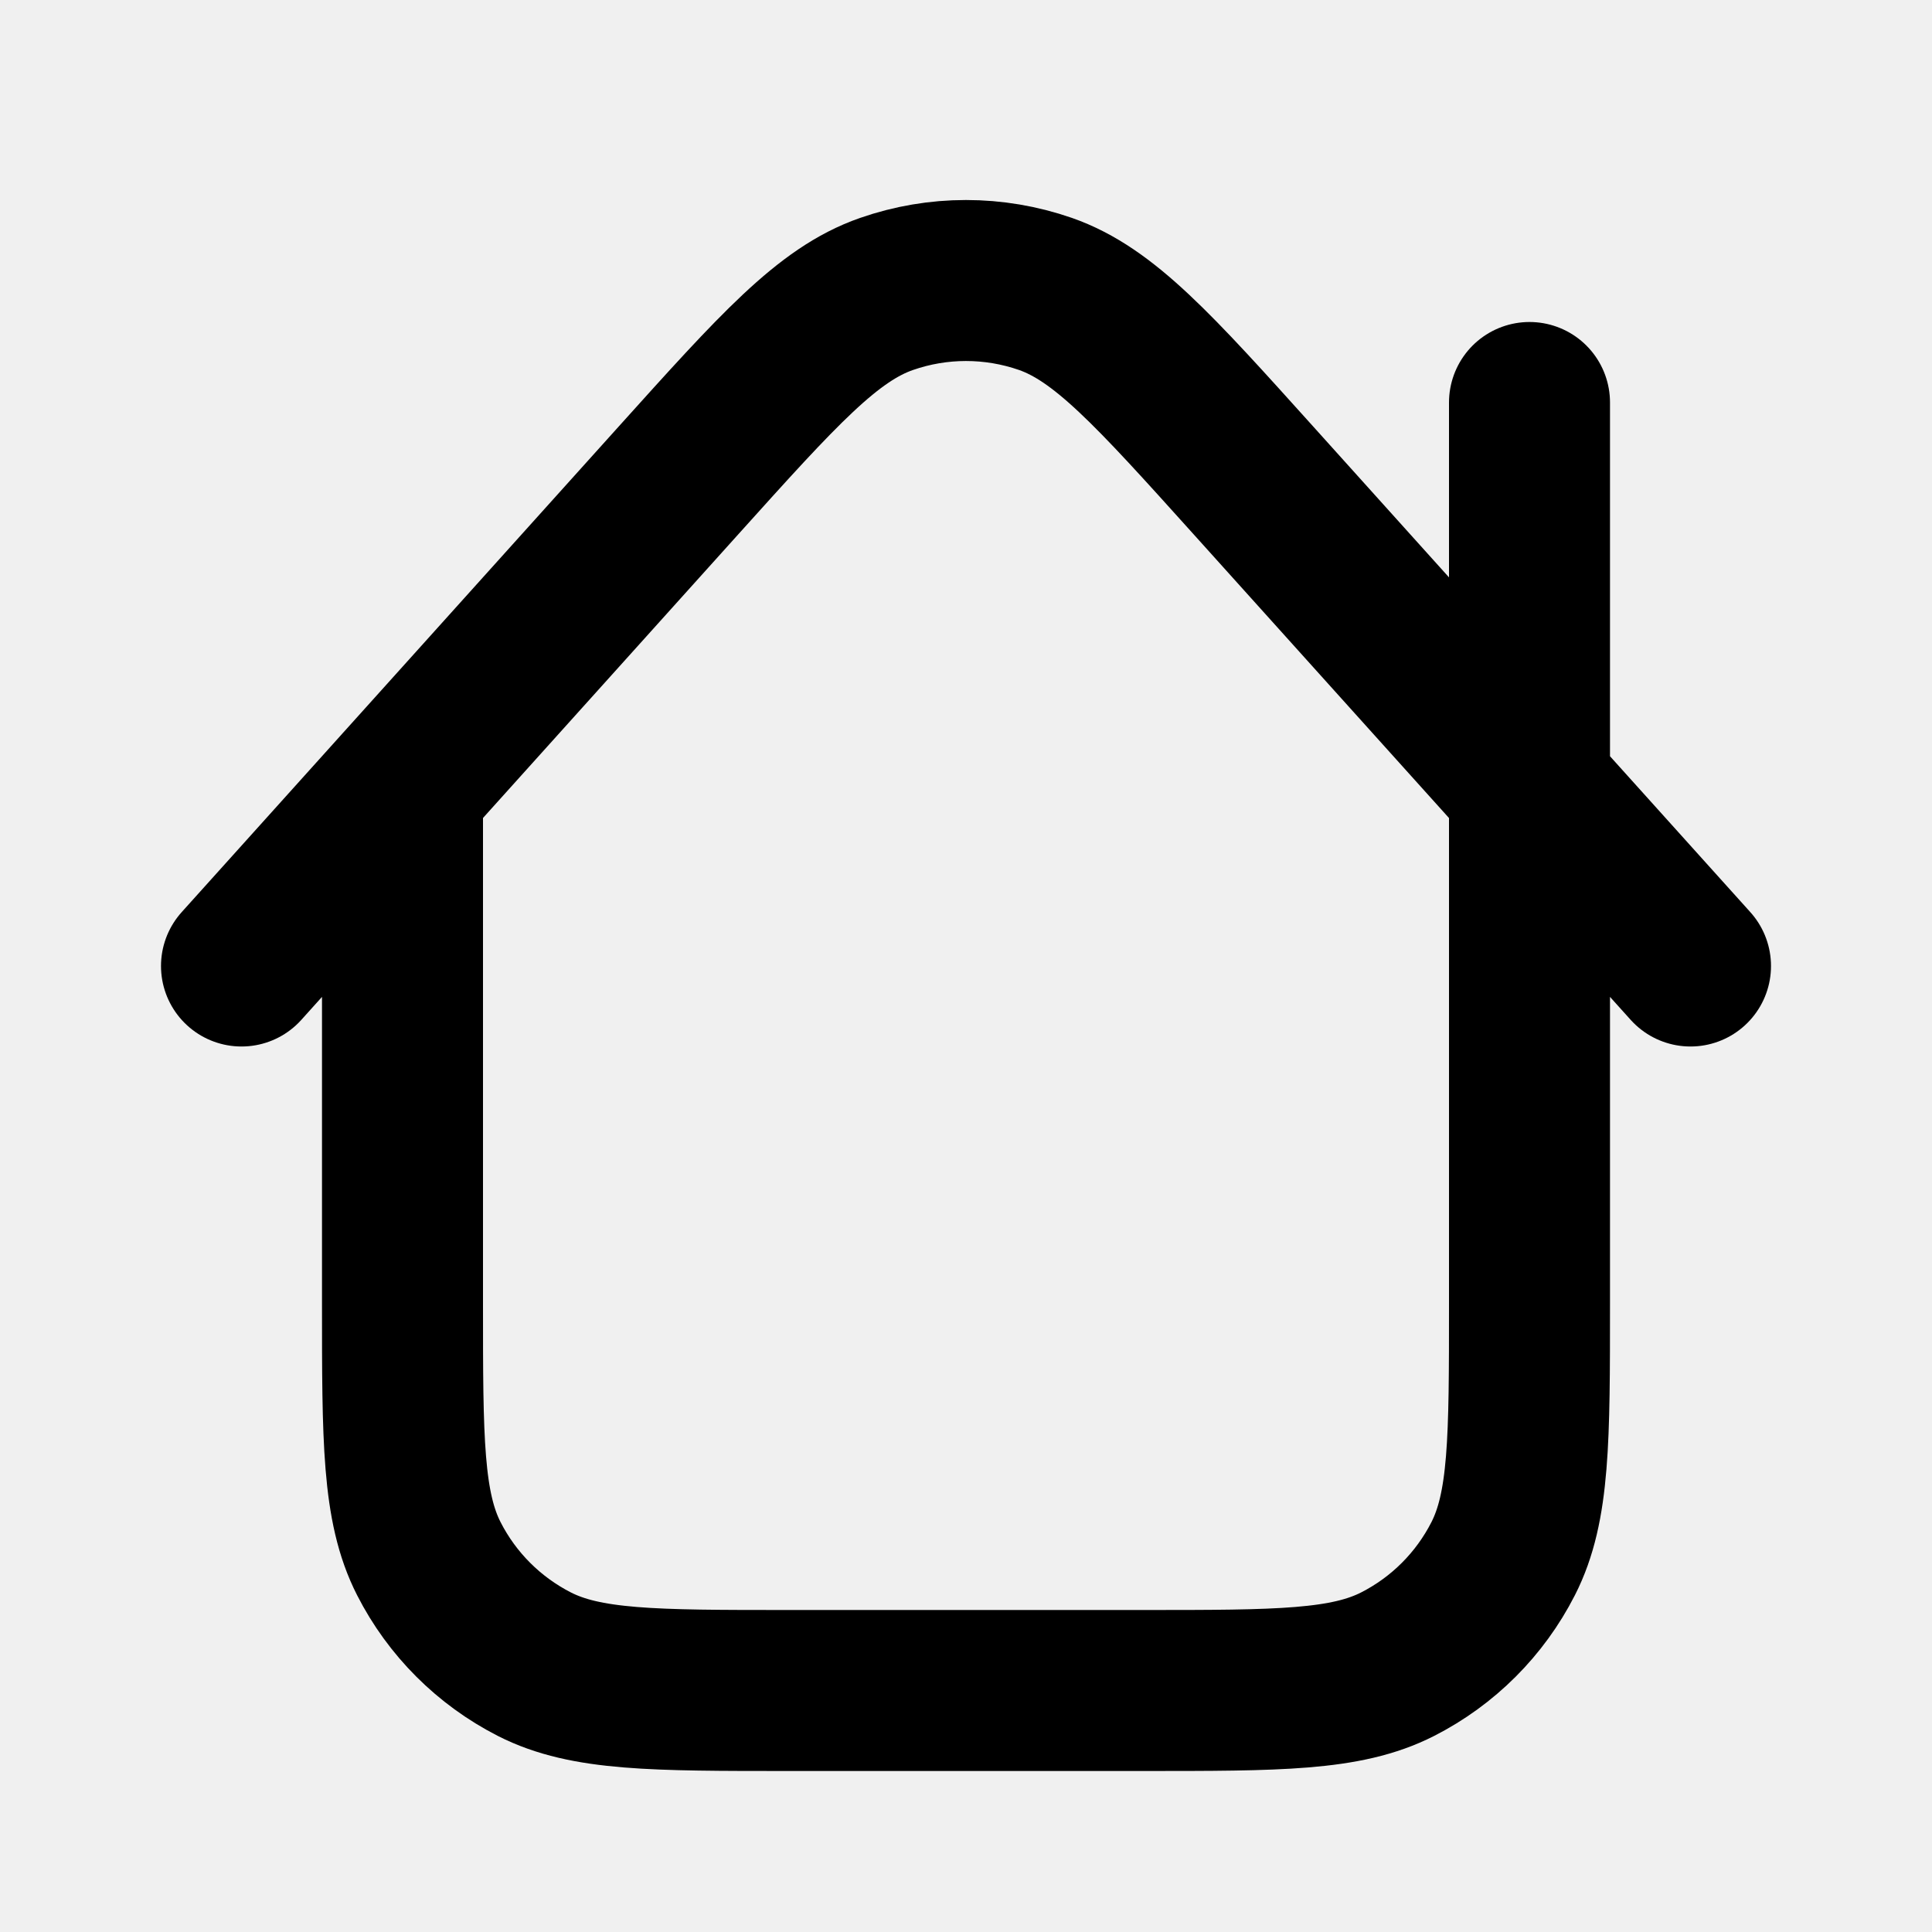
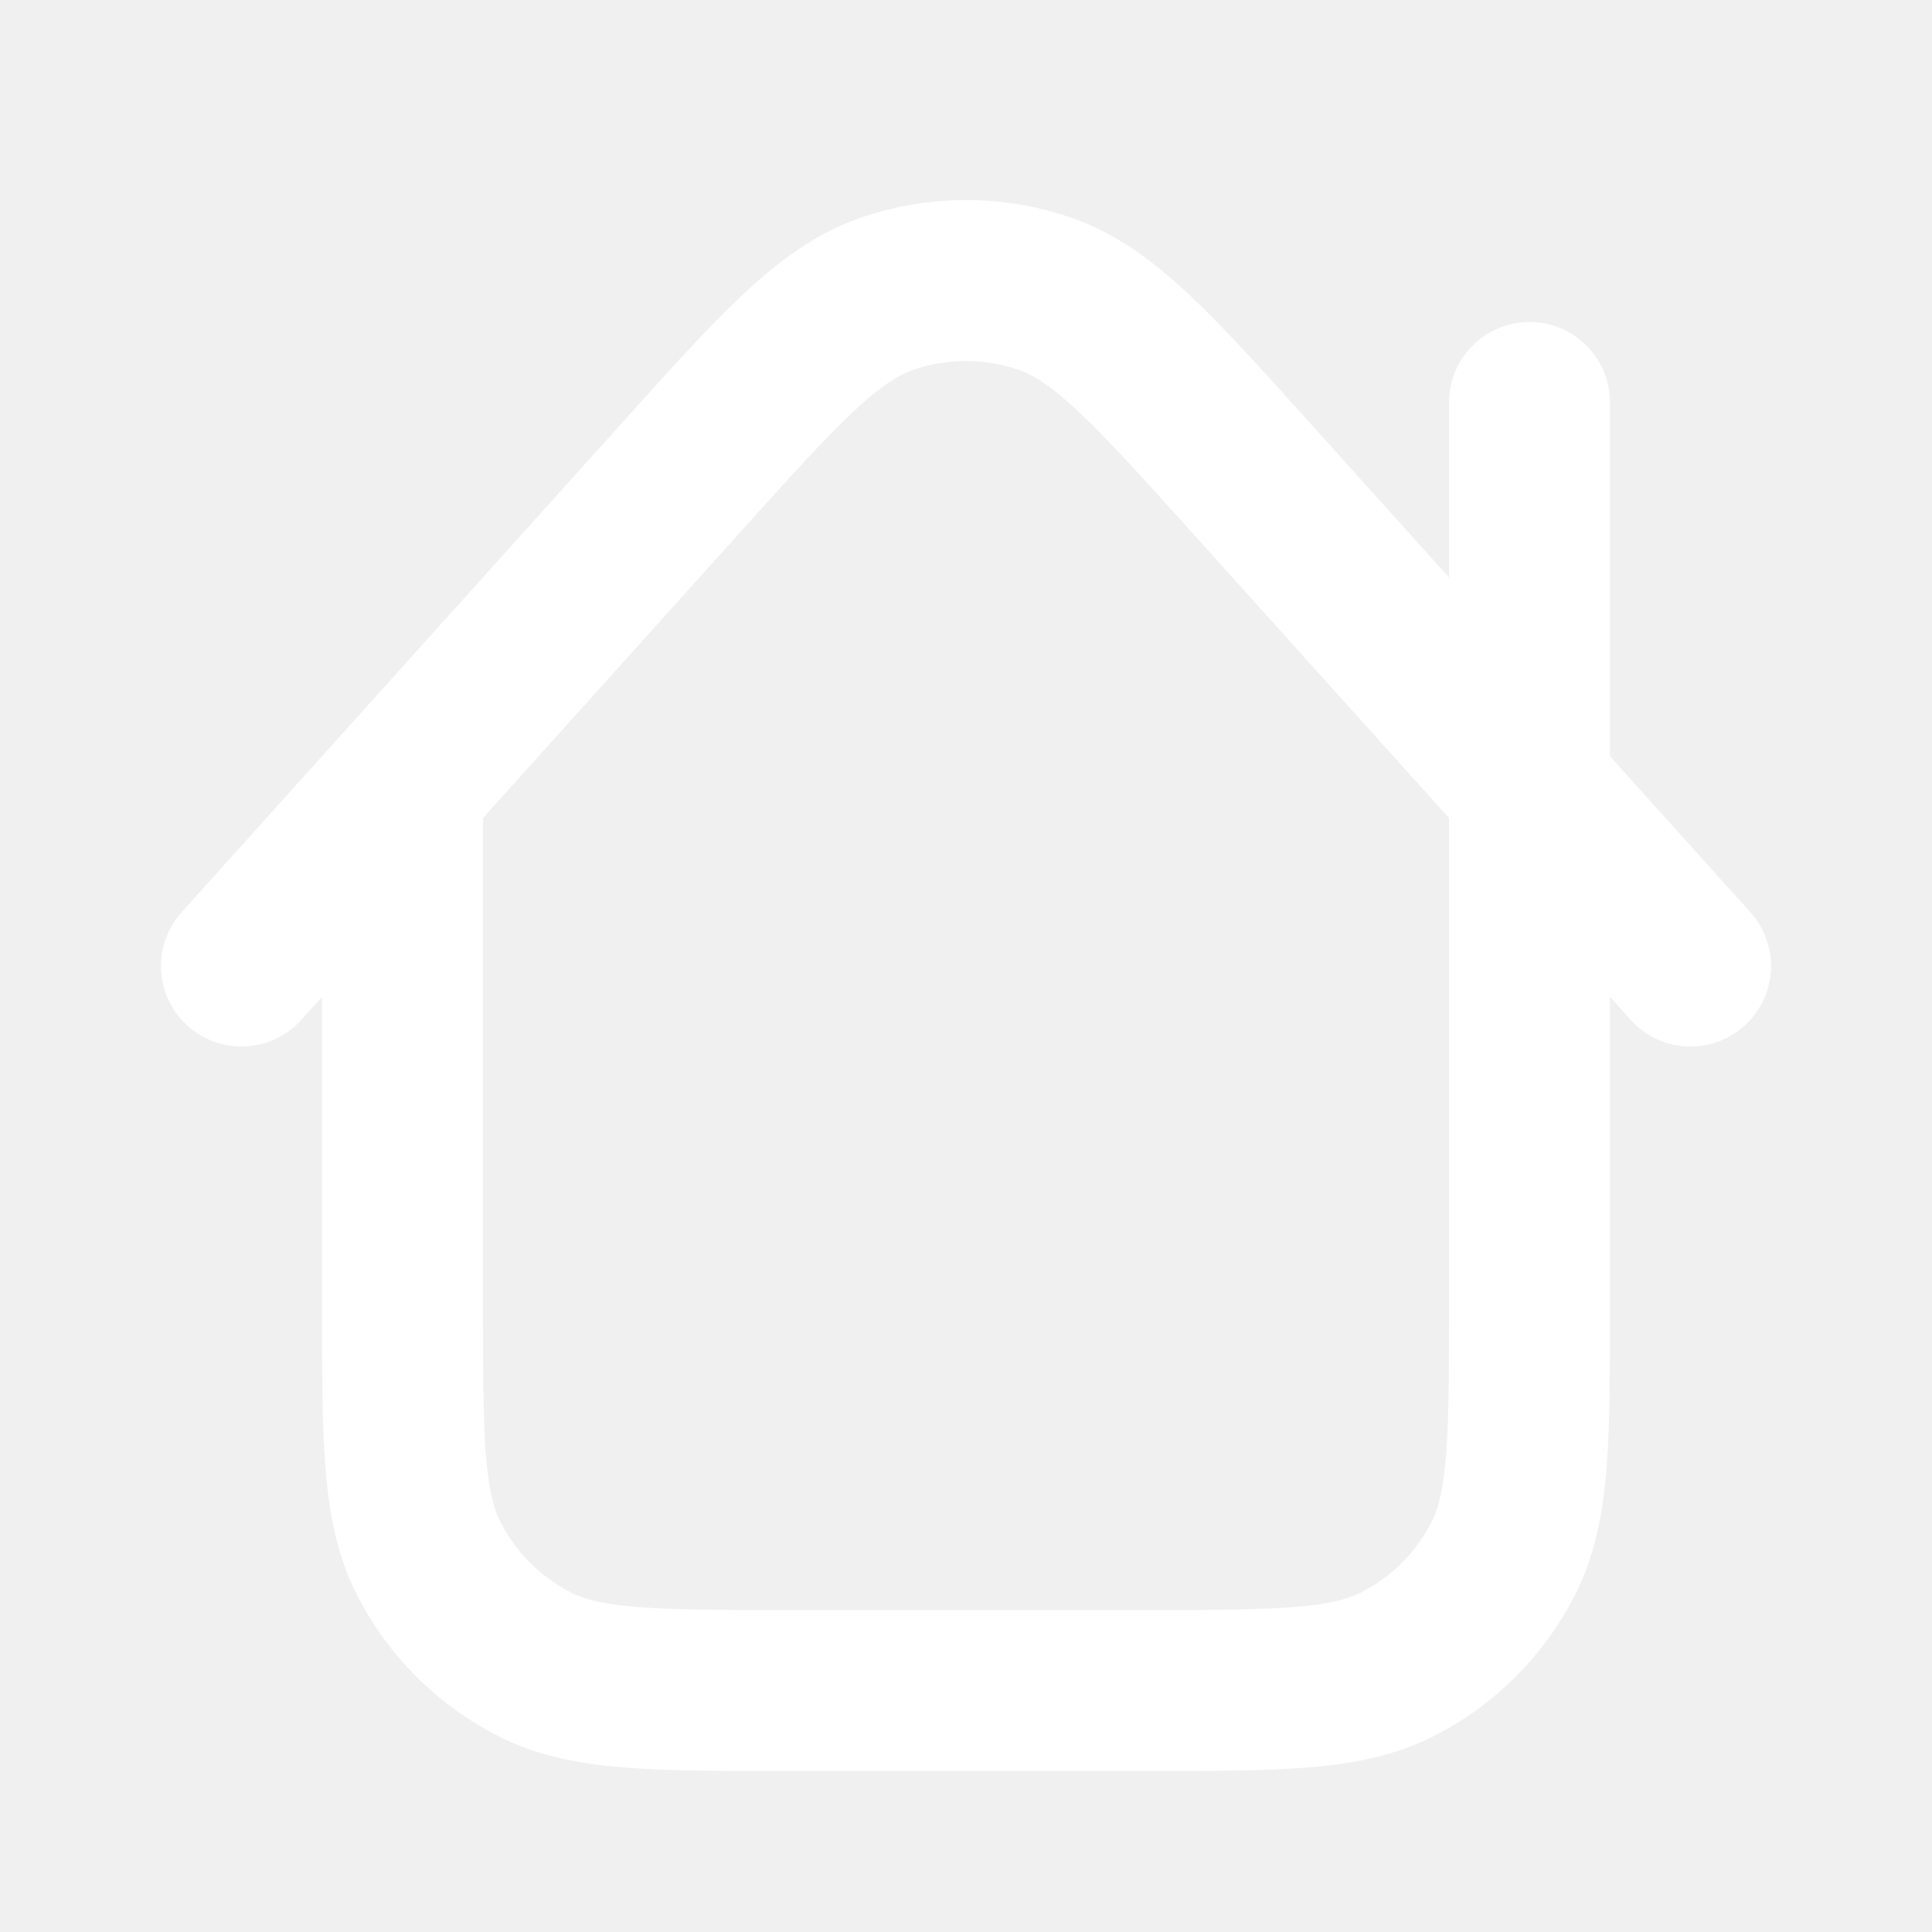
<svg xmlns="http://www.w3.org/2000/svg" width="800px" height="800px" viewBox="0 0 24 24" fill="none">
-   <path d="M5 9.777V16.2C5 17.88 5 18.72 5.327 19.362C5.615 19.927 6.074 20.385 6.638 20.673C7.28 21 8.12 21 9.8 21H14.2C15.88 21 16.72 21 17.362 20.673C17.927 20.385 18.385 19.927 18.673 19.362C19 18.72 19 17.88 19 16.2V5M21 12L15.567 5.964C14.331 4.591 13.713 3.905 12.986 3.651C12.347 3.429 11.651 3.429 11.012 3.652C10.284 3.905 9.667 4.592 8.431 5.965L3 12" stroke="#000000" stroke-width="2" stroke-linecap="round" stroke-linejoin="round" />
+   <path d="M5 9.777V16.2C5 17.88 5 18.72 5.327 19.362C5.615 19.927 6.074 20.385 6.638 20.673C7.28 21 8.12 21 9.8 21H14.2C15.88 21 16.72 21 17.362 20.673C17.927 20.385 18.385 19.927 18.673 19.362C19 18.72 19 17.88 19 16.2V5M21 12L15.567 5.964C14.331 4.591 13.713 3.905 12.986 3.651C12.347 3.429 11.651 3.429 11.012 3.652C10.284 3.905 9.667 4.592 8.431 5.965L3 12" stroke="#ffffff" stroke-width="2" stroke-linecap="round" stroke-linejoin="round" />
</svg>
